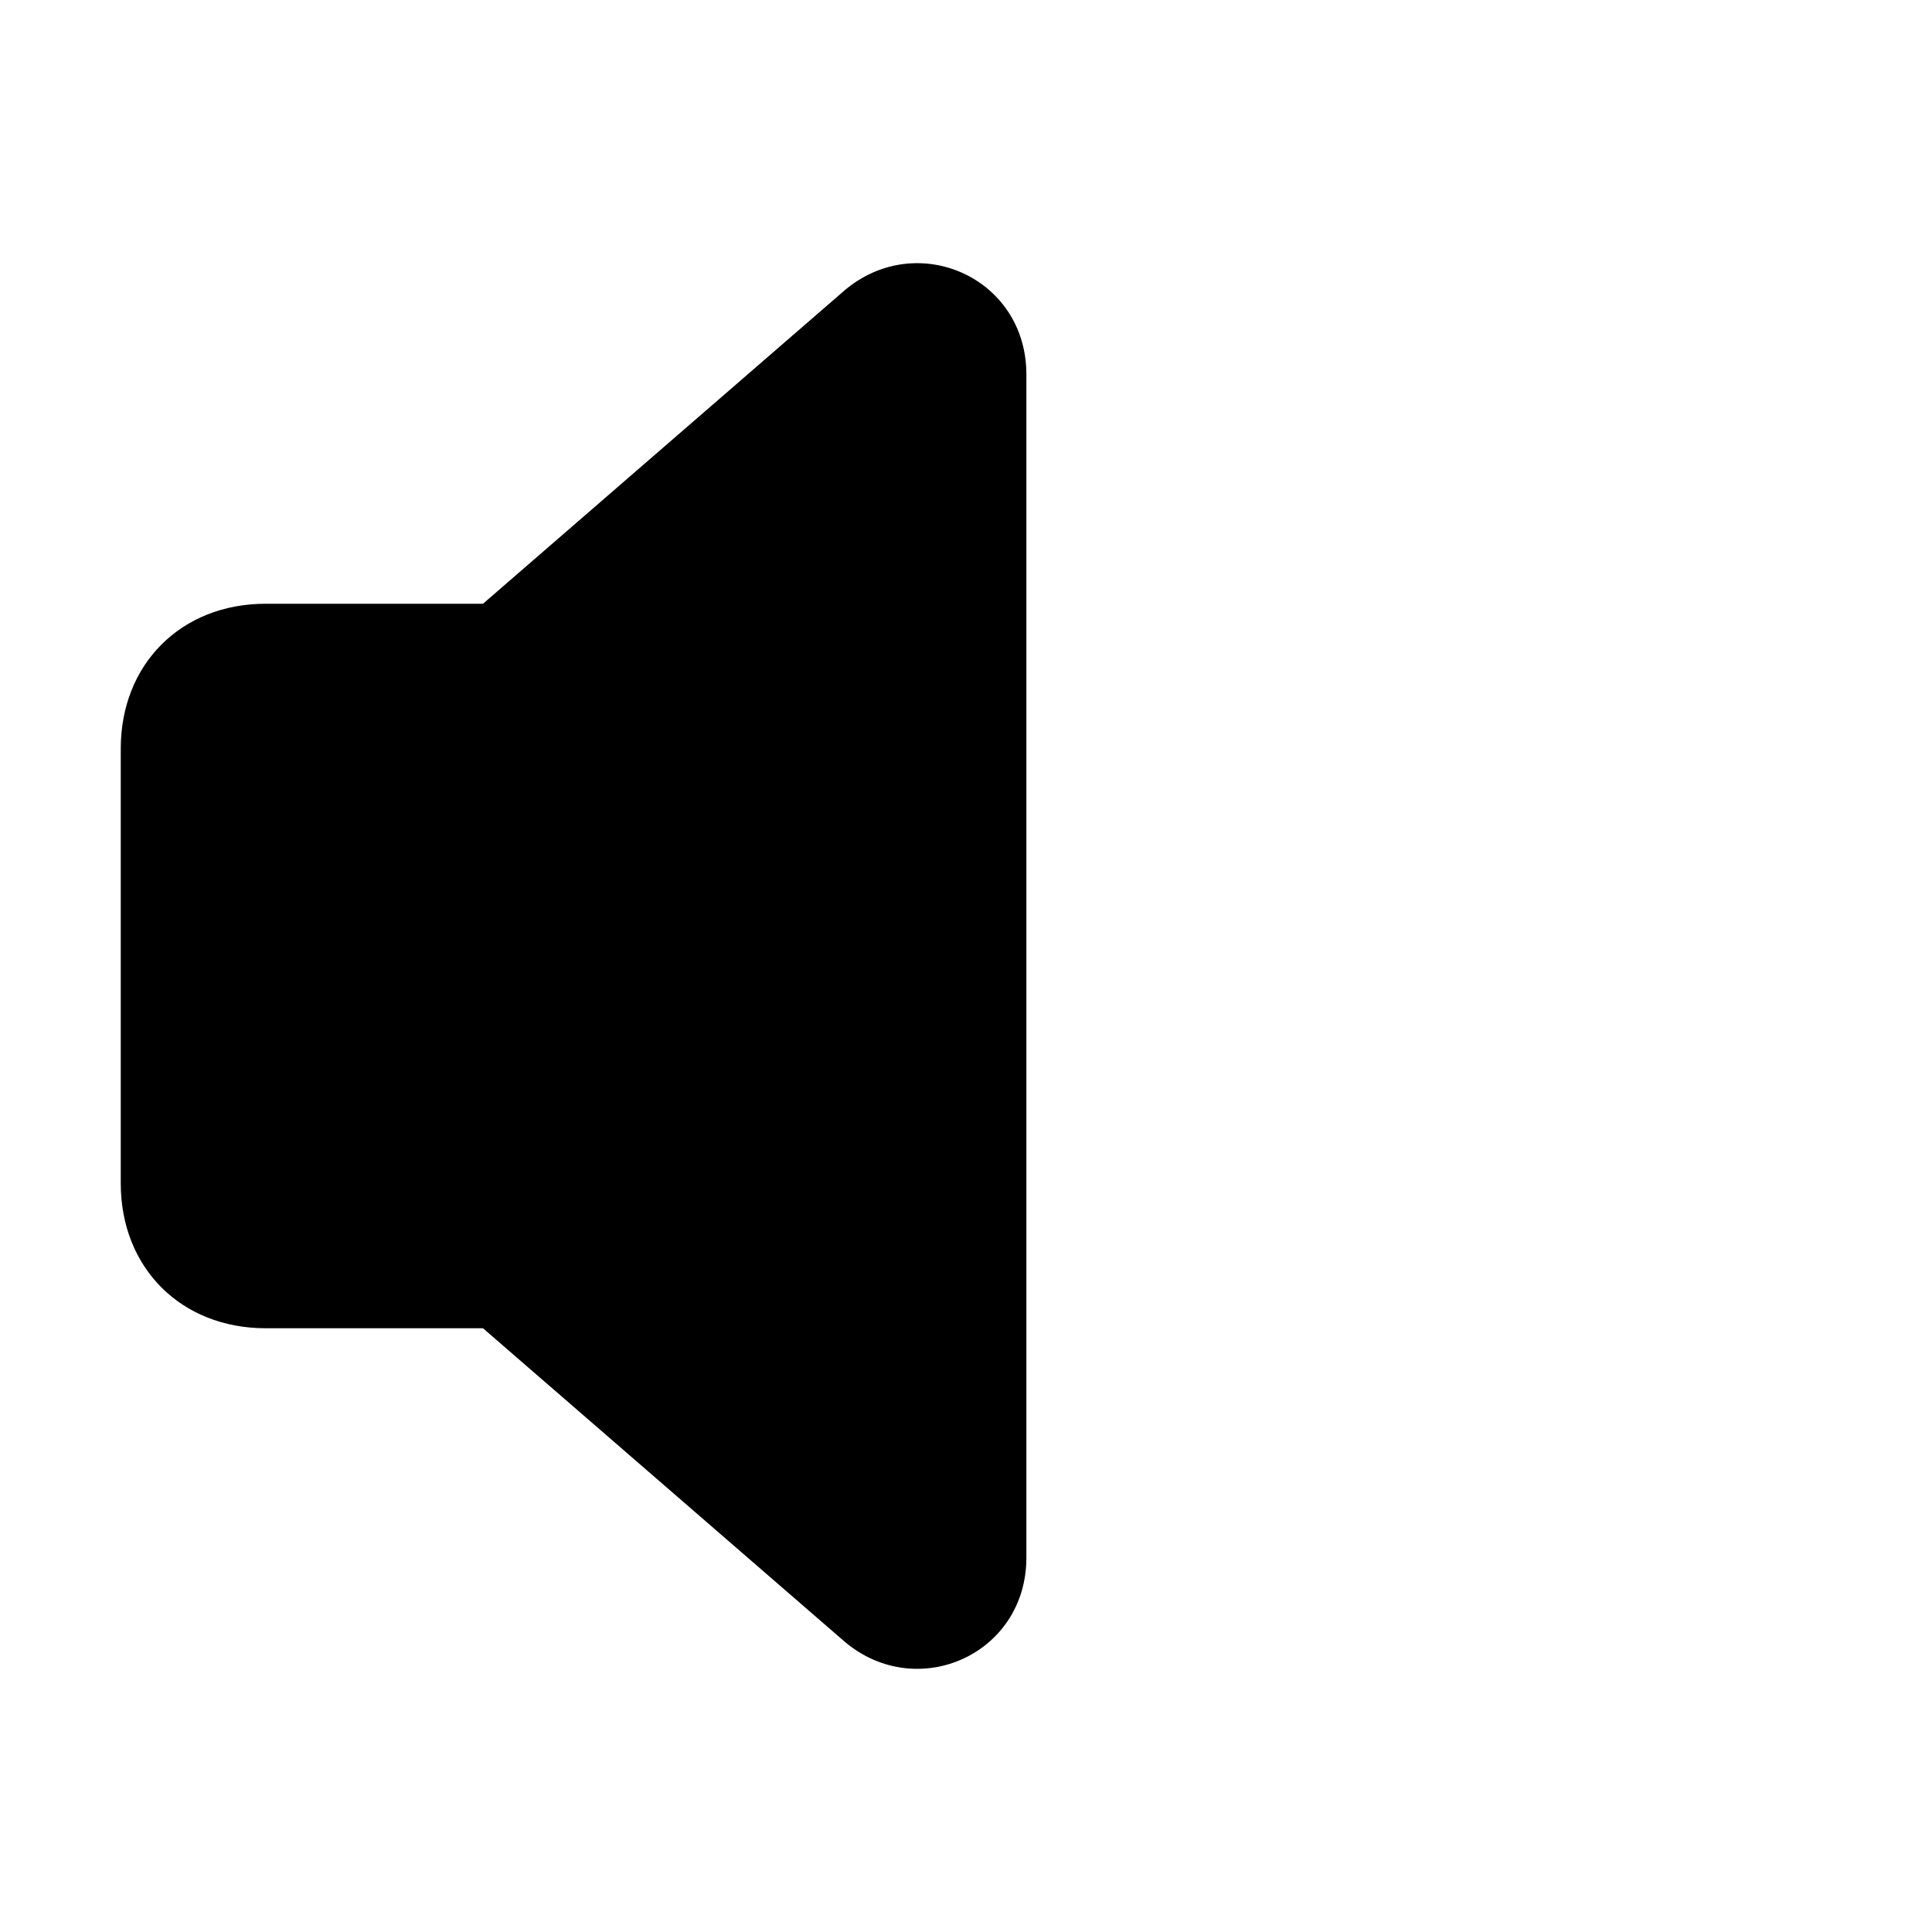
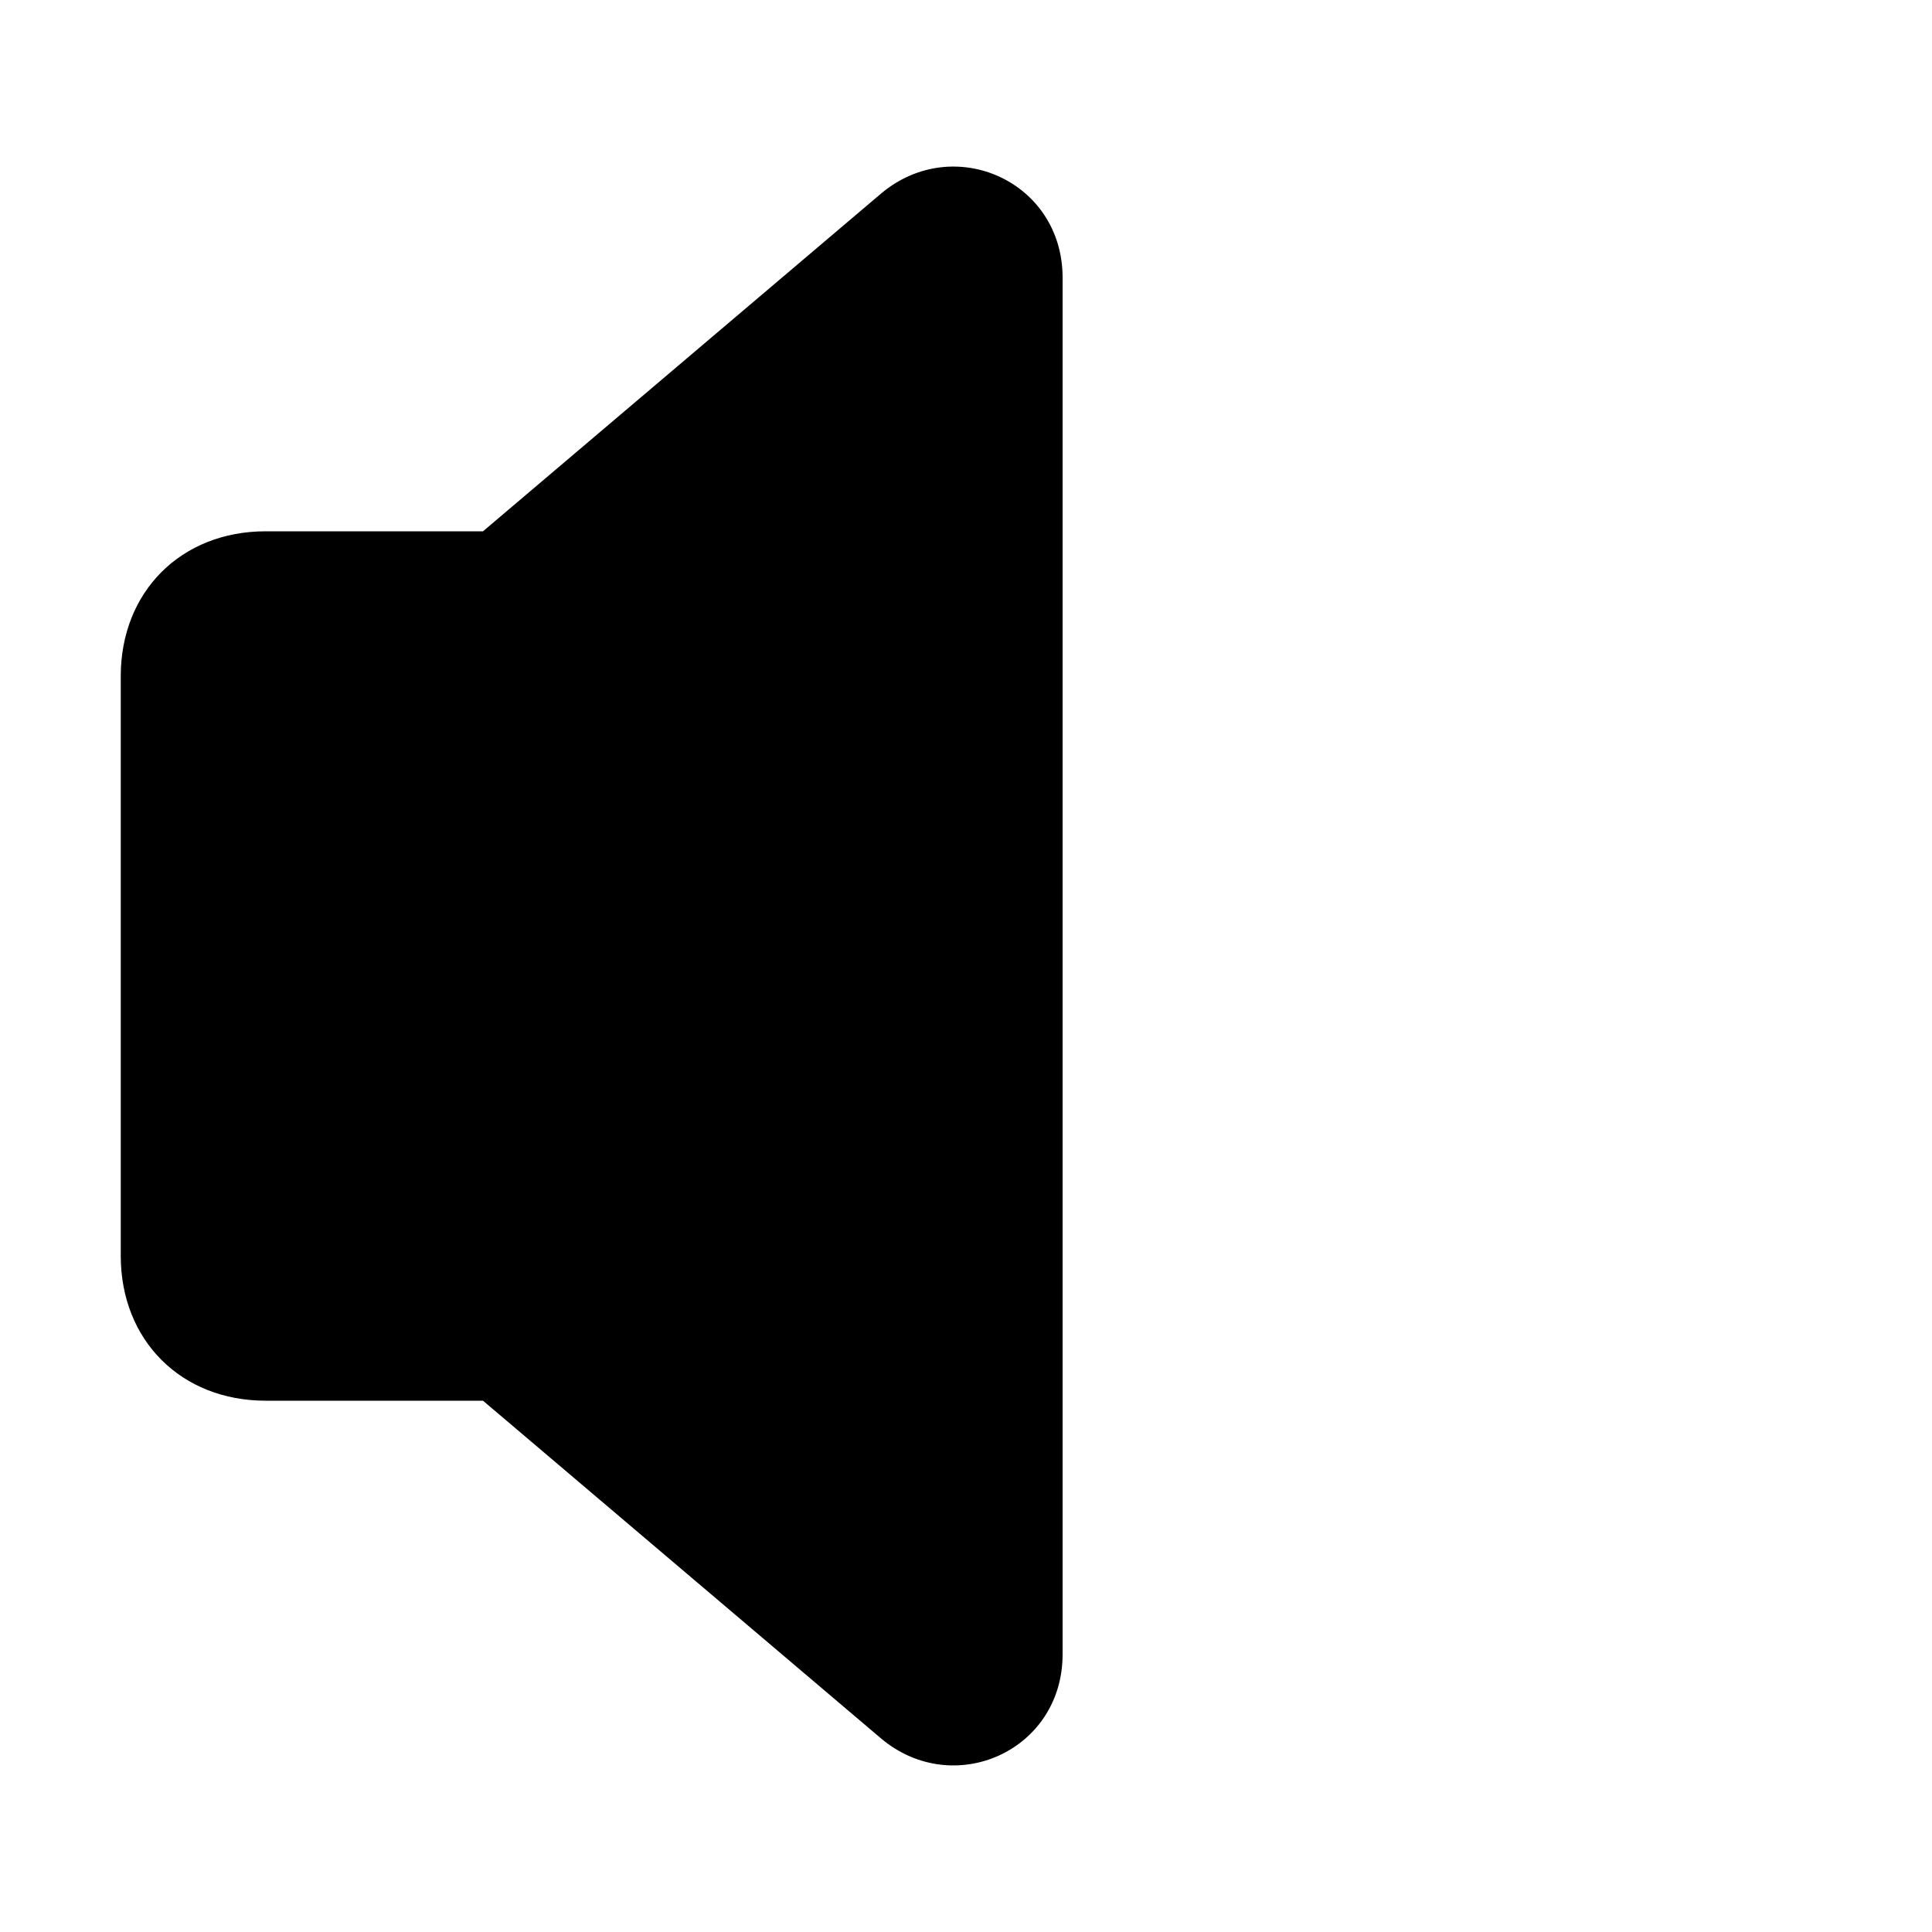
<svg xmlns="http://www.w3.org/2000/svg" viewBox="0 0 16 16">
  <g class="ink">
-     <path d="M1 6.2C1 5.5 1.5 5 2.2 5H4l3-2.6c.6-.5 1.5-.1 1.5.7v9.8c0 .8-.9 1.2-1.5.7L4 11H2.2C1.5 11 1 10.5 1 9.8Z" />
+     <path d="M1 5.6C1 4.9 1.5 4.4 2.2 4.4H4L7.3 1.6c.6-.5 1.5-.1 1.5.7v11.4c0 .8-.9 1.2-1.5.7L4 11.6H2.2C1.5 11.6 1 11.1 1 10.4Z" />
  </g>
  <g class="shade">
-     <path d="M10.6 5.9a3 3 0 0 1 0 4.2" fill="none" stroke-width="1.8" />
-     <path d="M12.7 3.8a6 6 0 0 1 0 8.4" fill="none" stroke-width="1.8" />
+     <path d="M10.9 5.3a3.8 3.8 0 0 1 0 5.4" fill="none" stroke-width="1.8" />
+     <path d="M12.9 3.3a6.6 6.6 0 0 1 0 9.4" fill="none" stroke-width="1.8" />
  </g>
</svg>
